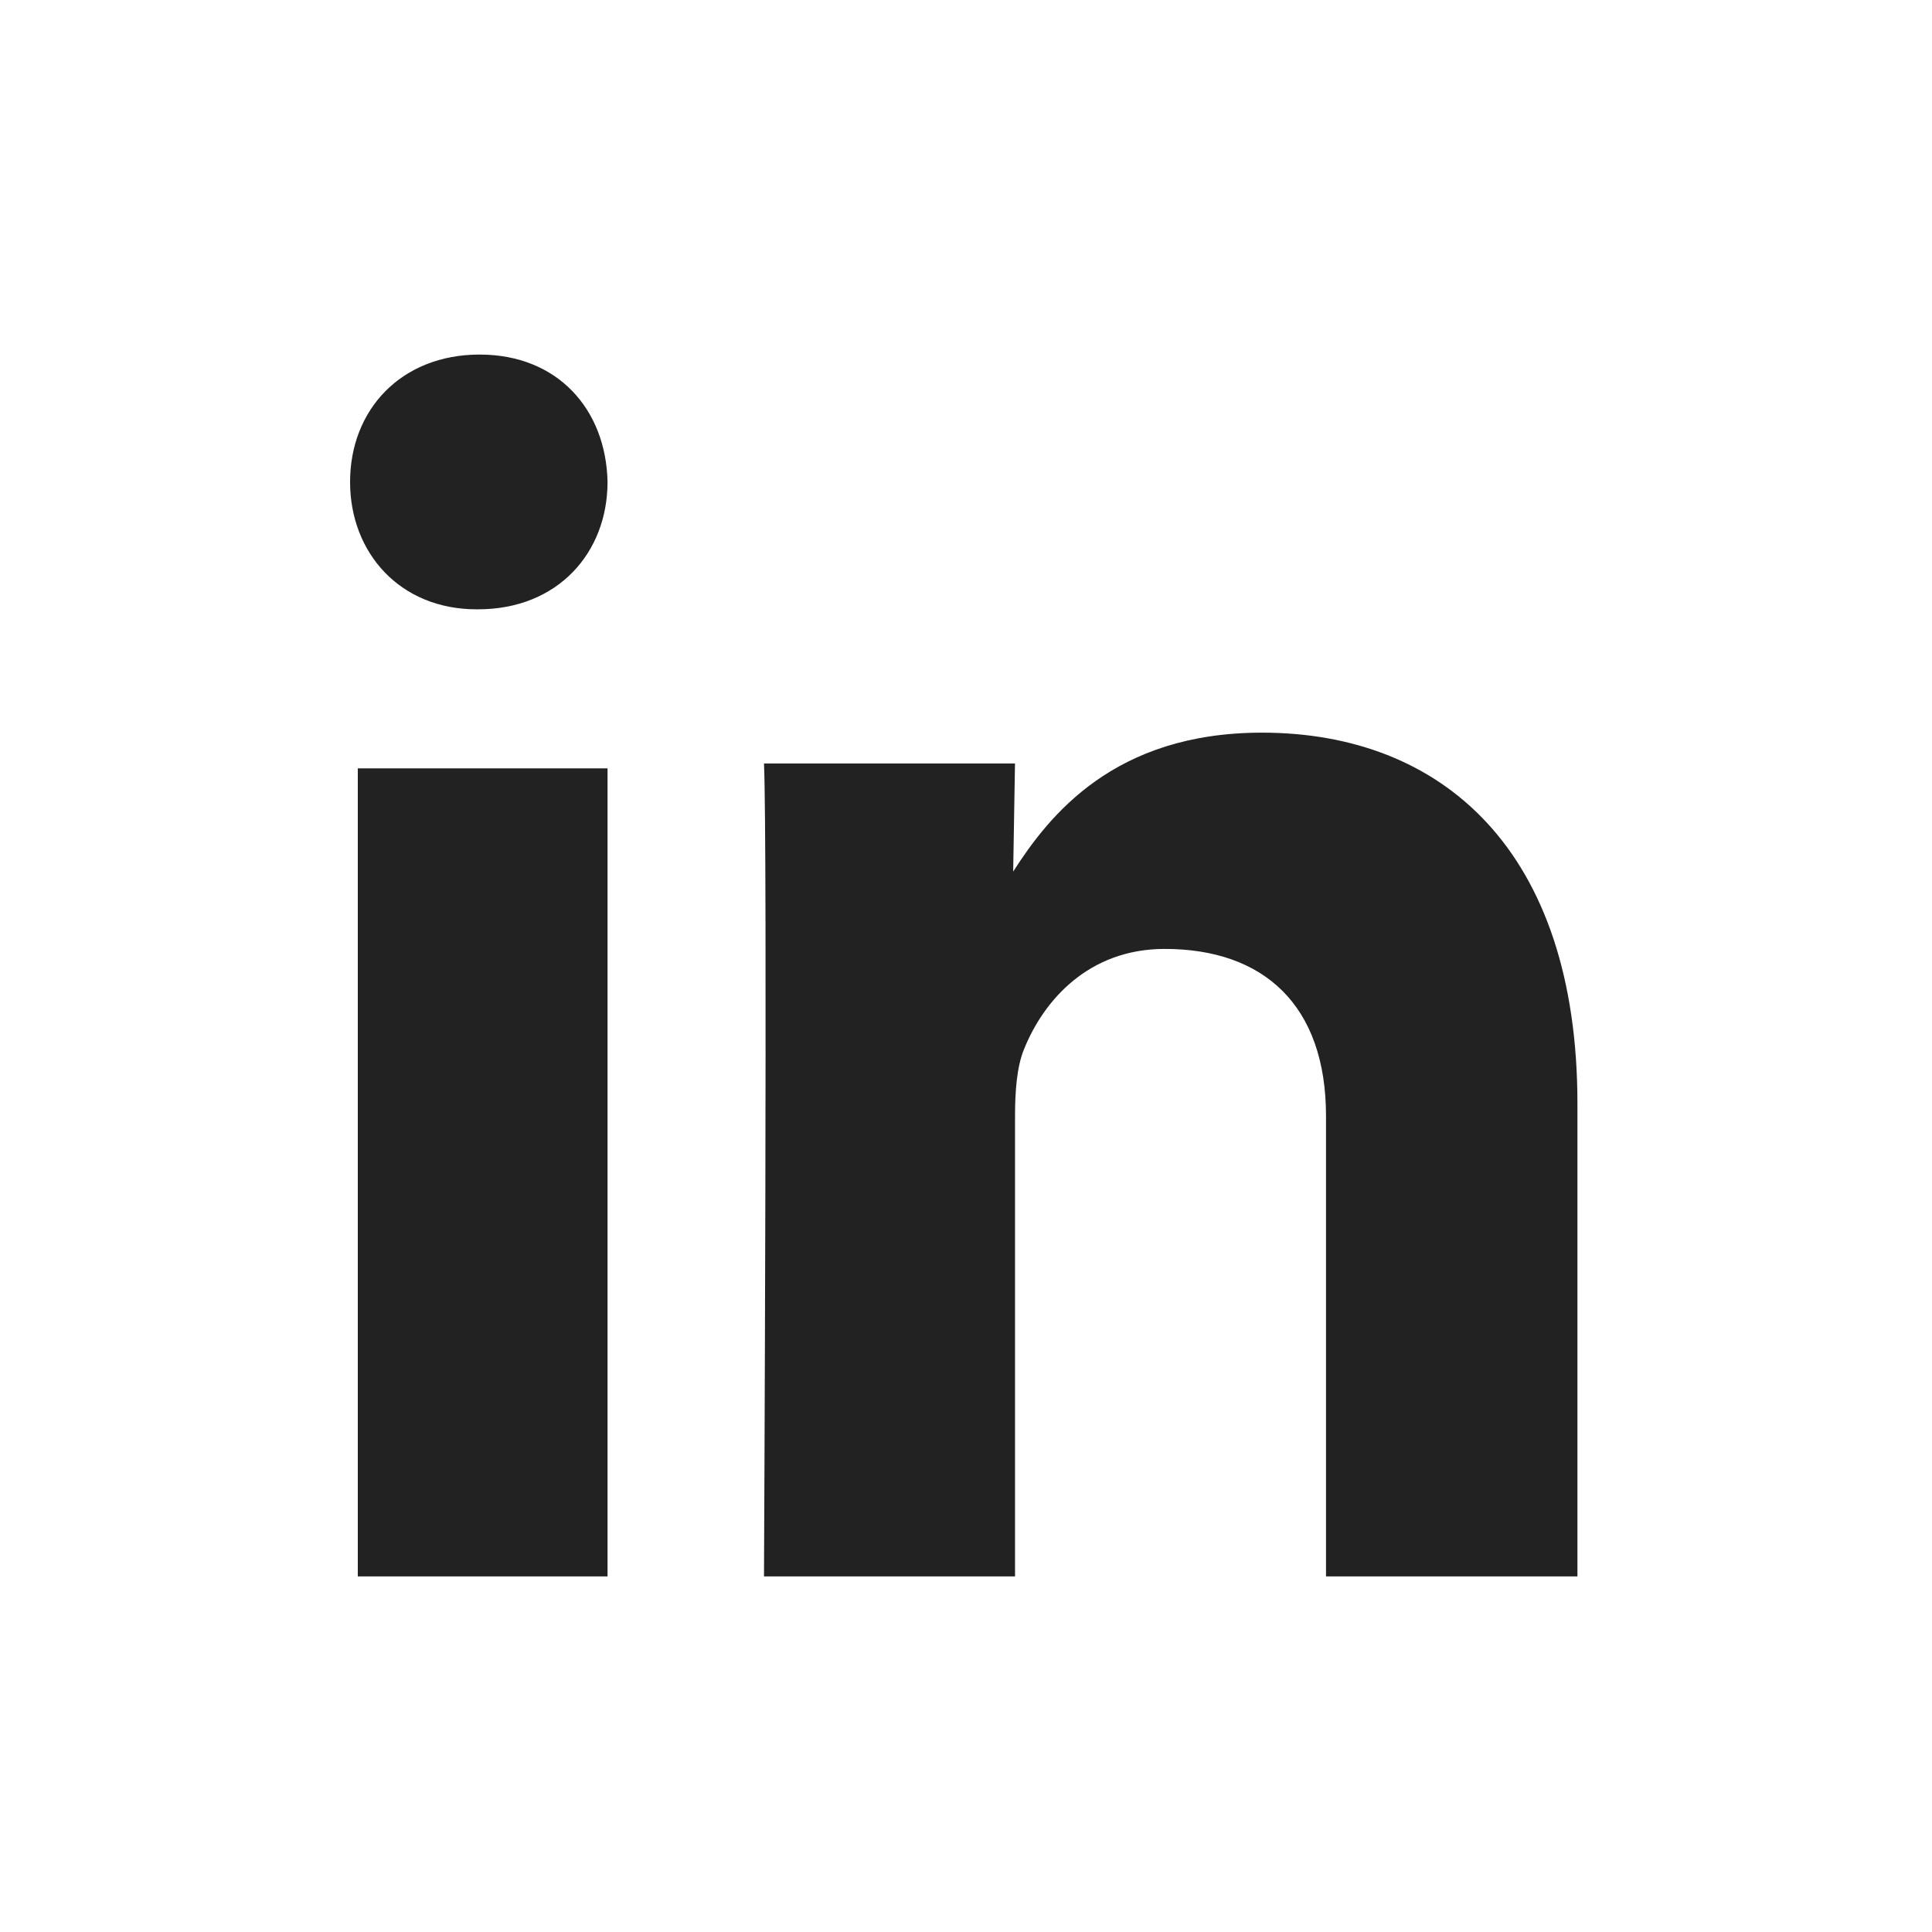
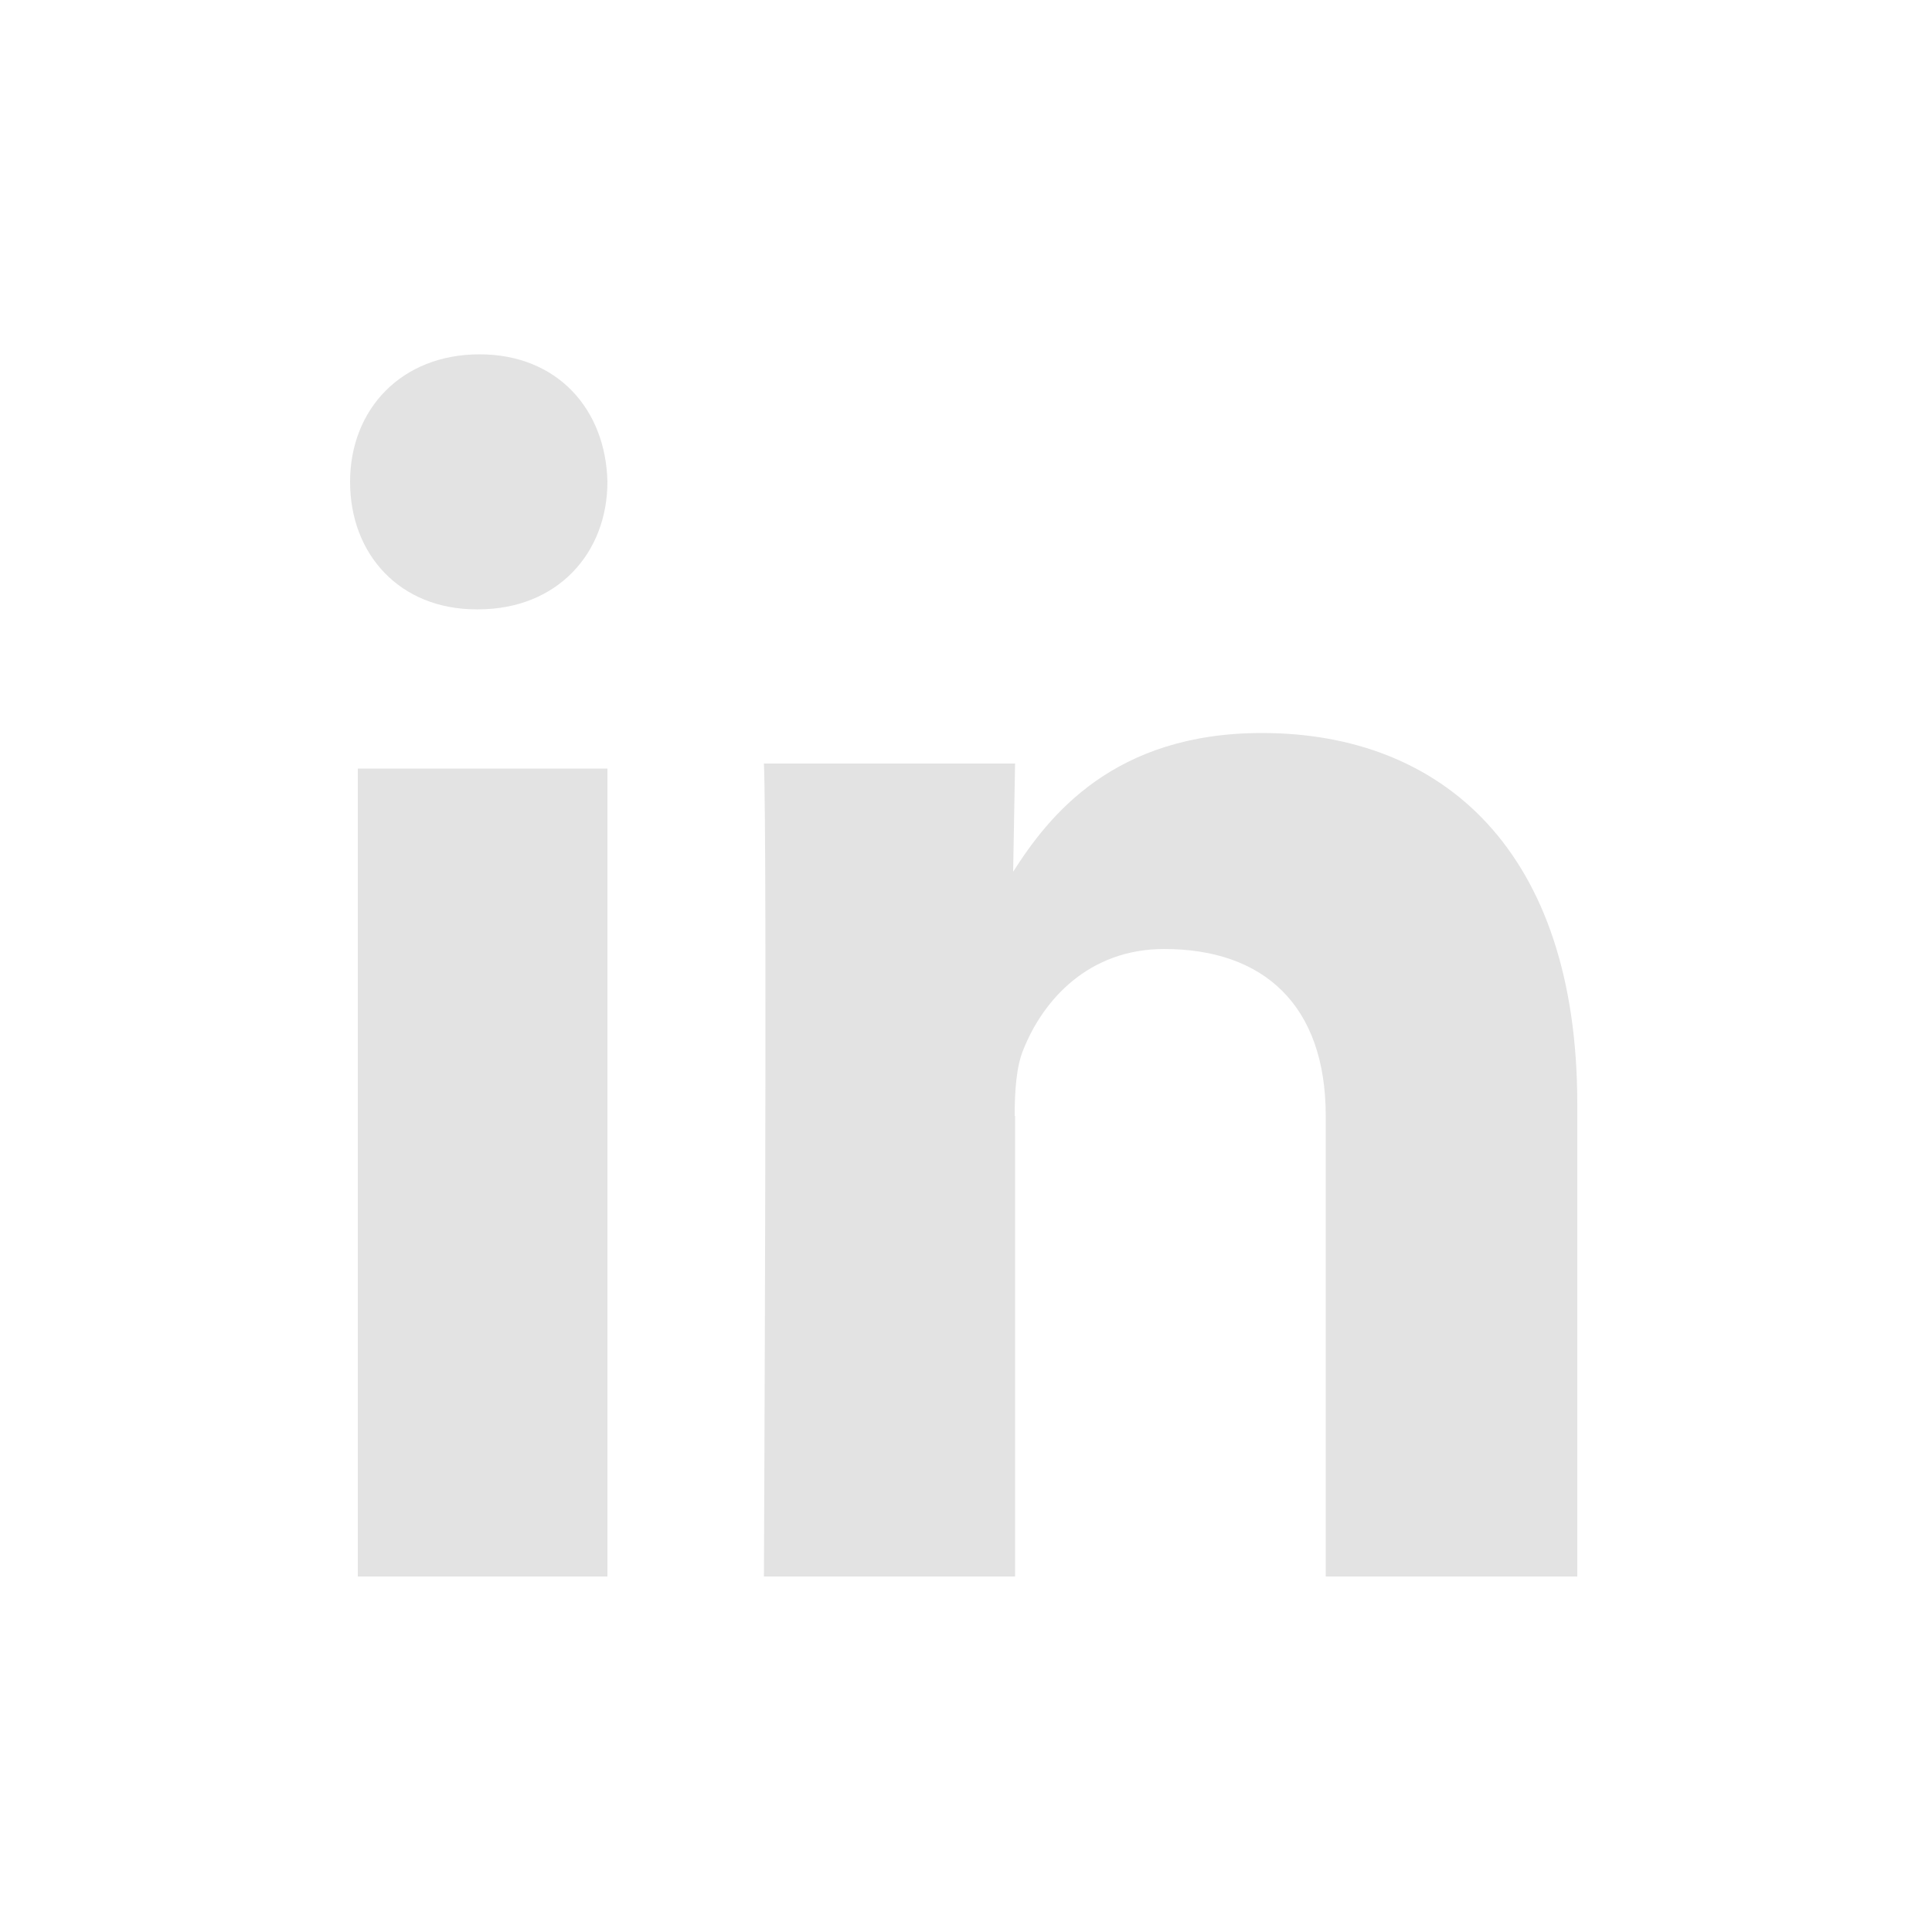
- <svg xmlns="http://www.w3.org/2000/svg" width="50" height="50" viewBox="0 0 50 50" fill="none">
-   <path fill-rule="evenodd" clip-rule="evenodd" d="M15.723 12.472C15.685 10.601 14.438 9.176 12.412 9.176C10.385 9.176 9.06 10.601 9.06 12.472C9.06 14.303 10.346 15.769 12.334 15.769H12.373C14.438 15.769 15.723 14.303 15.723 12.472ZM15.723 40.798V19.885H9.26V40.798H15.723ZM26.269 28.883V40.798H19.772C19.772 40.798 19.865 21.761 19.772 19.759H26.268L26.221 22.556C27.154 21.1 28.833 18.961 32.659 18.961C37.326 18.961 40.824 22.01 40.824 28.564V40.798H34.317V28.883C34.317 26.015 32.707 24.558 30.141 24.558C28.182 24.558 27.015 25.878 26.502 27.153C26.315 27.607 26.269 28.245 26.269 28.883Z" fill="#222222" />
+ <svg xmlns="http://www.w3.org/2000/svg" id="Layer_1" version="1.1" viewBox="0 0 50 50">
+   <defs>
+     <style>
+       .st0 {
+         fill: #e3e3e3;
+         fill-rule: evenodd;
+       }
+     </style>
+   </defs>
+   <path class="st0" d="M15.72,12.47c-.04-1.87-1.29-3.3-3.31-3.3s-3.35,1.42-3.35,3.3,1.29,3.3,3.27,3.3h.04c2.07,0,3.35-1.47,3.35-3.3ZM15.72,40.8v-20.91h-6.46v20.91h6.46ZM26.27,28.88v11.92h-6.5s.09-19.04,0-21.04h6.5l-.05,2.8c.93-1.46,2.61-3.59,6.44-3.59,4.67,0,8.16,3.05,8.16,9.6v12.23h-6.51v-11.92c0-2.87-1.61-4.32-4.18-4.32-1.96,0-3.13,1.32-3.64,2.59-.19.45-.23,1.09-.23,1.73Z" />
</svg>
